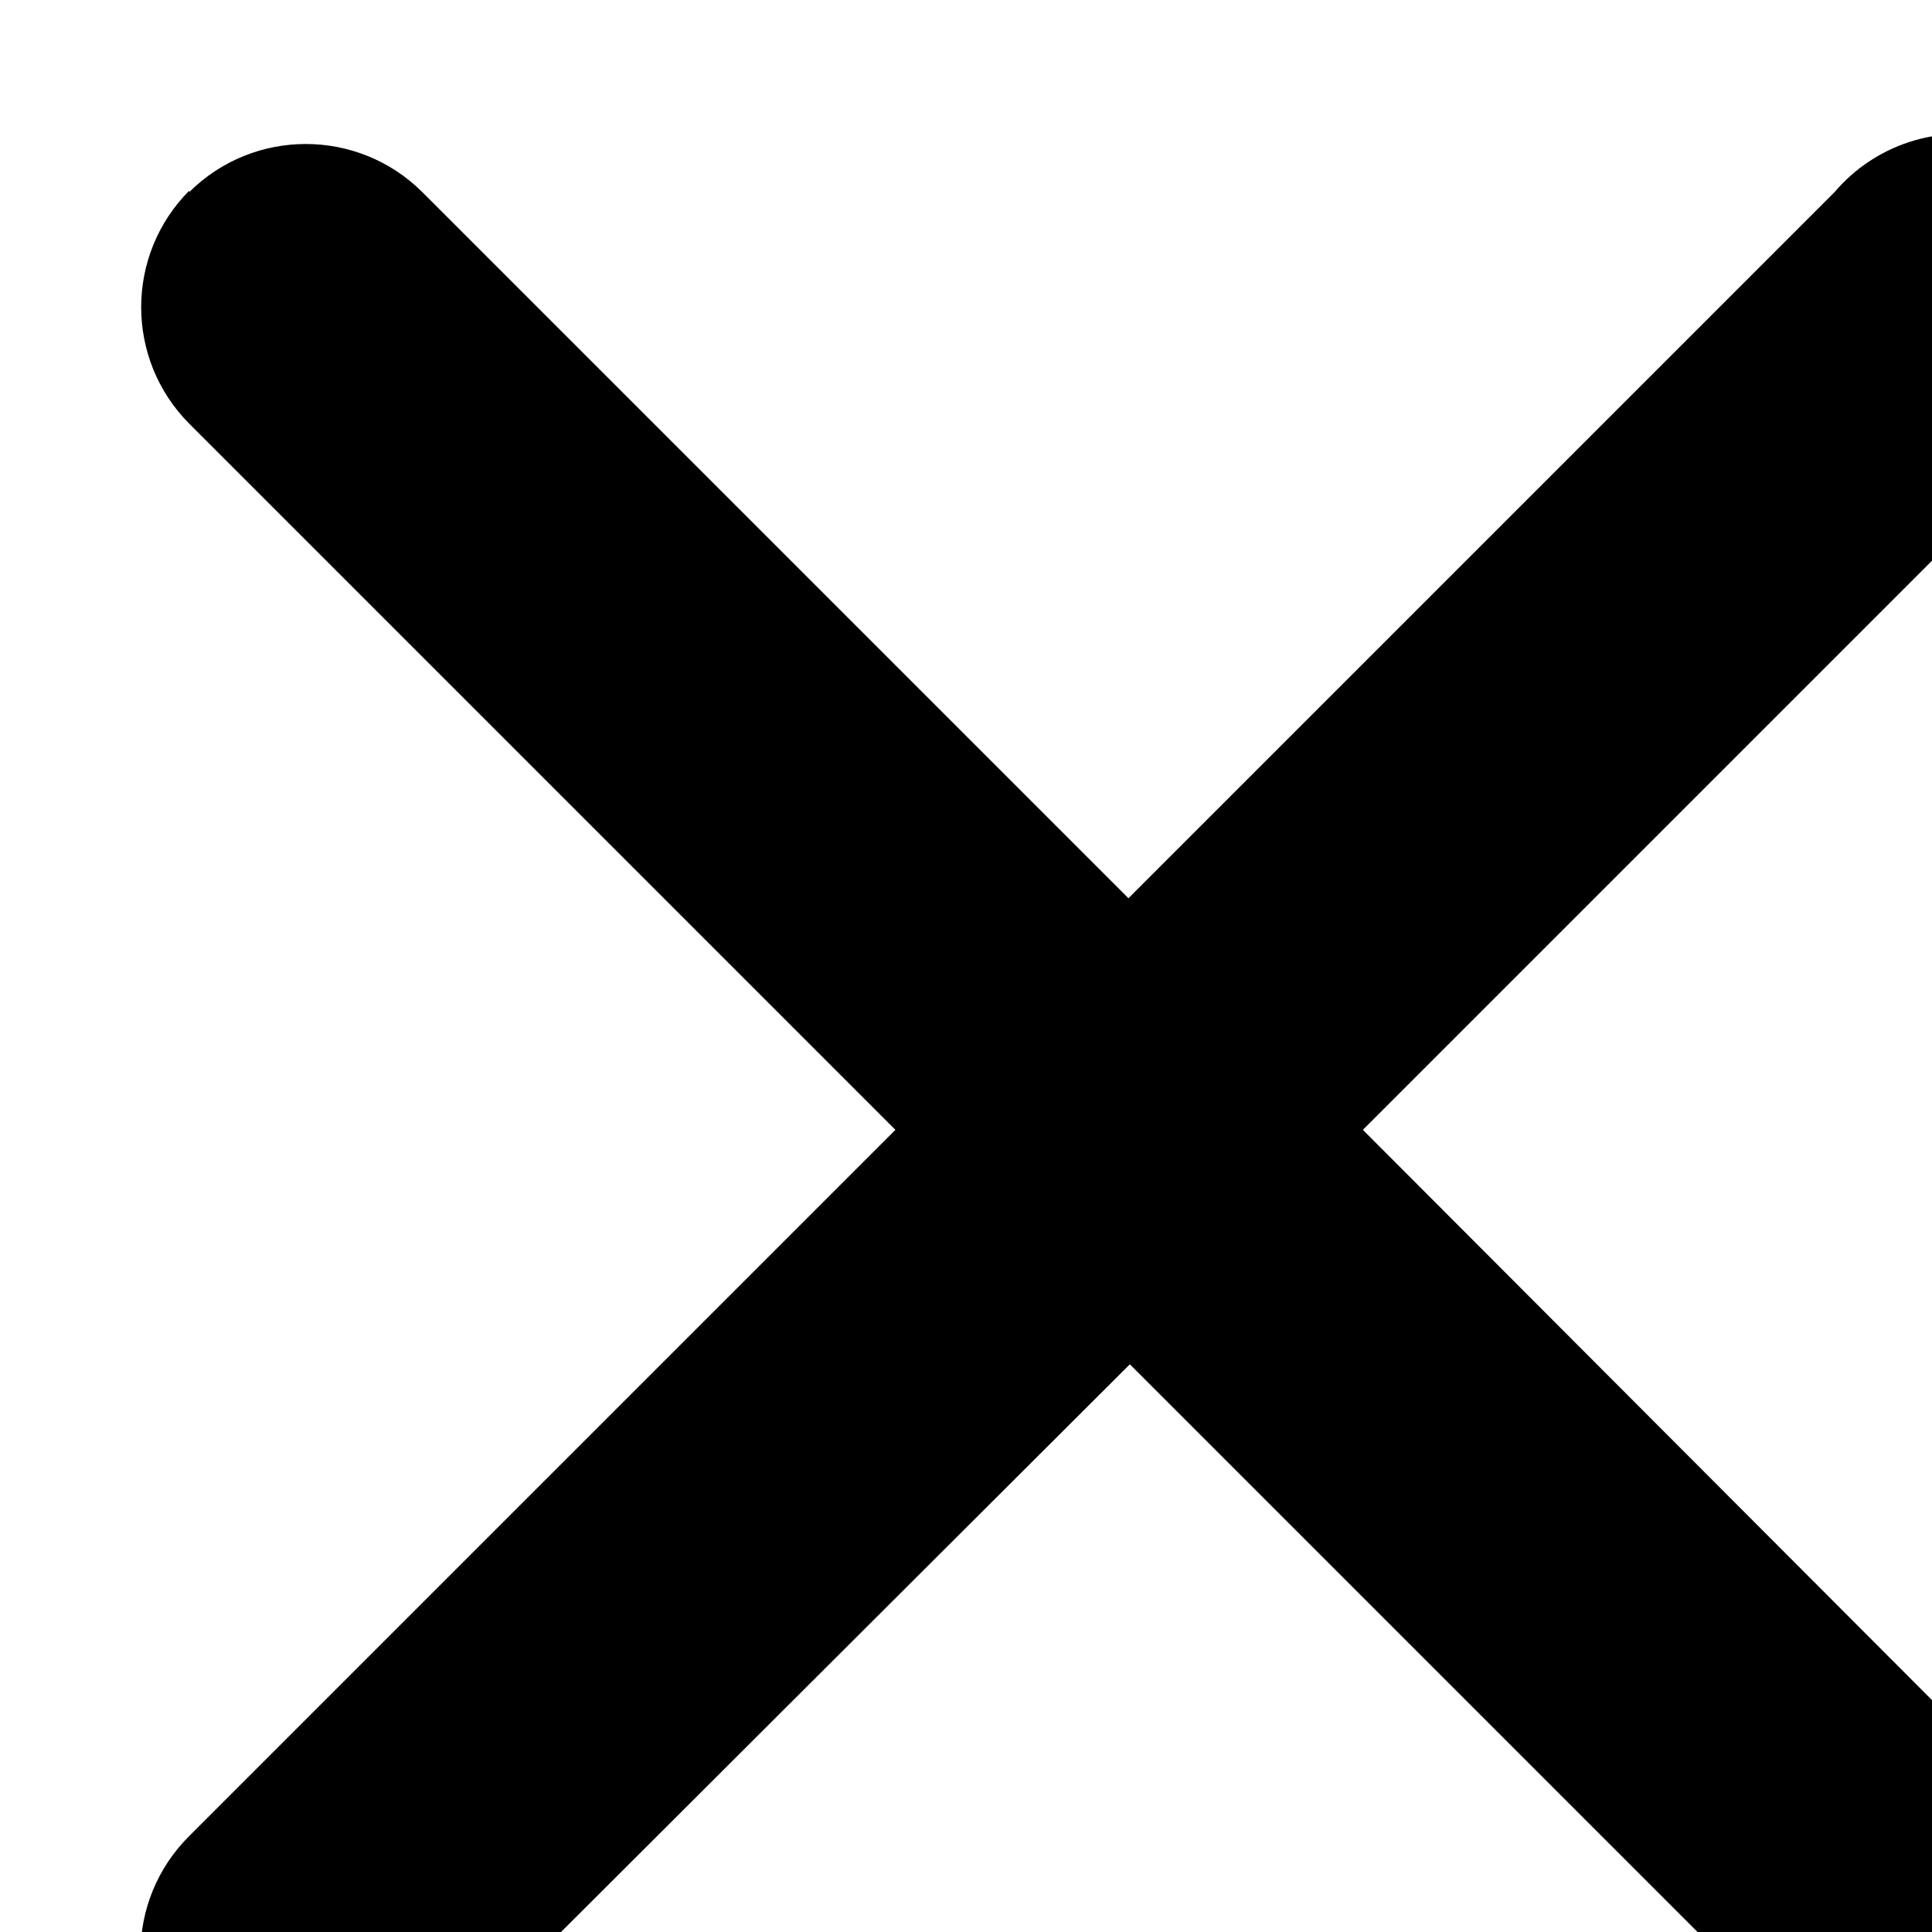
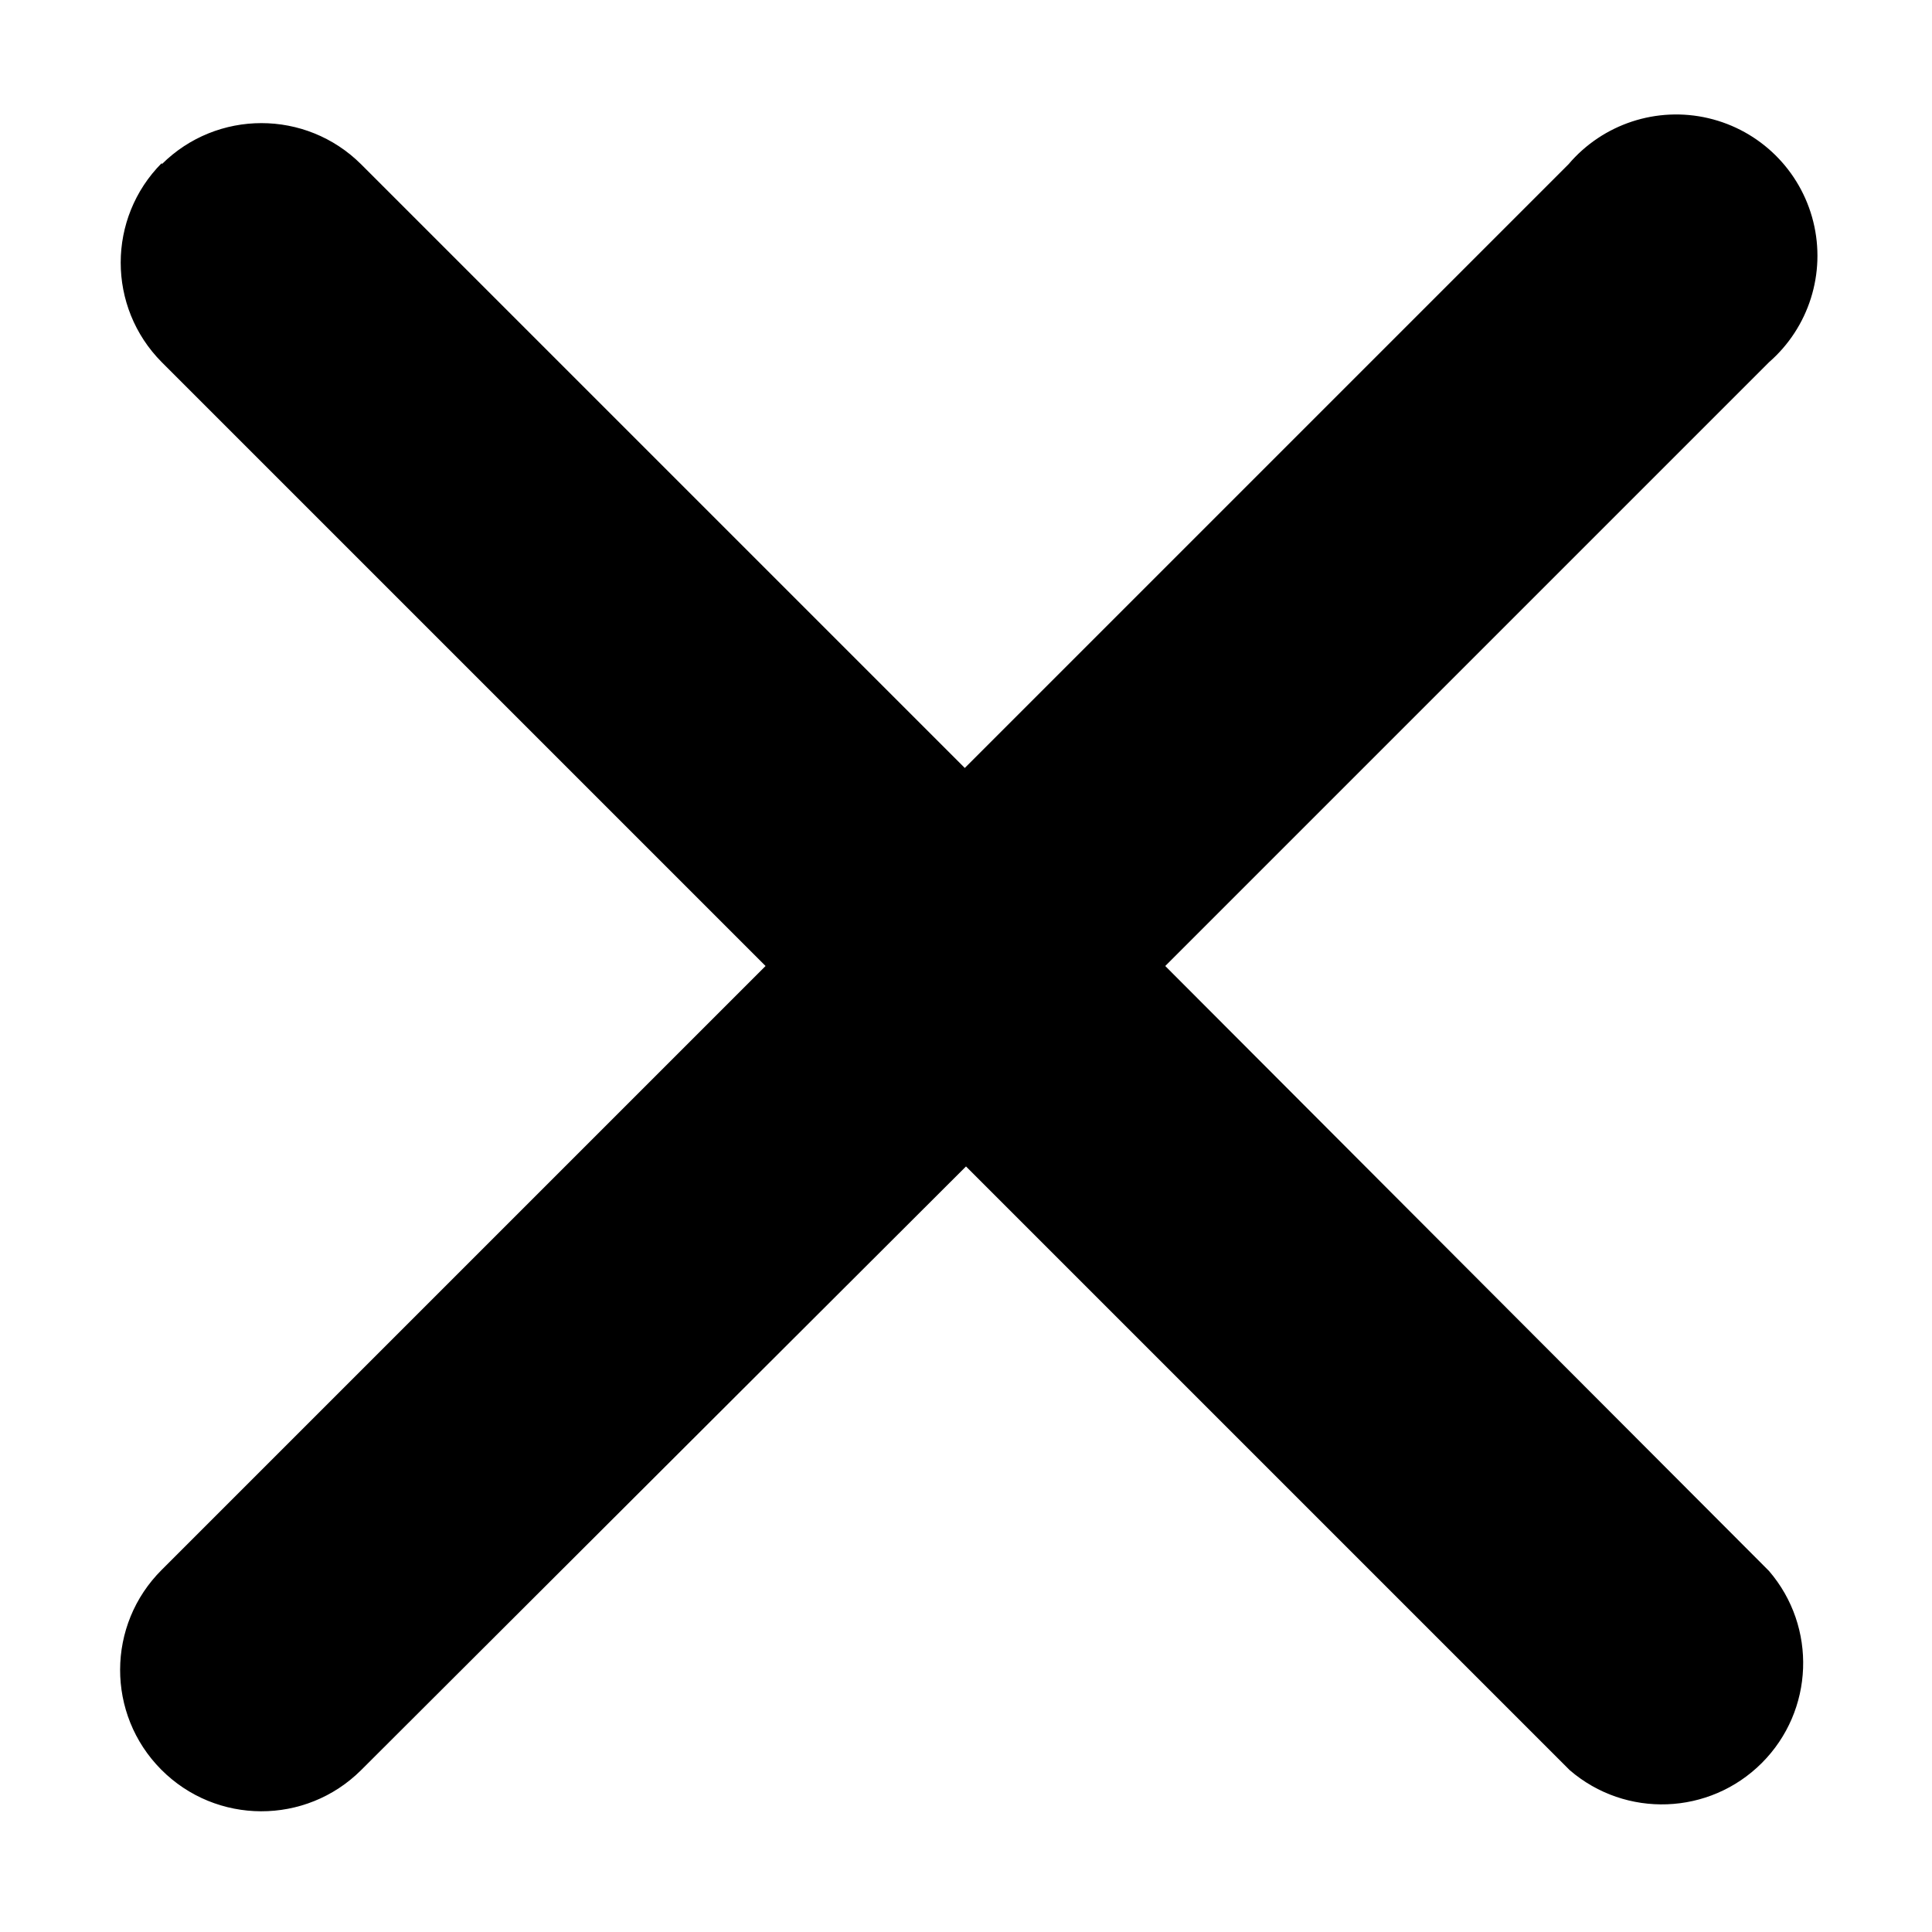
- <svg xmlns="http://www.w3.org/2000/svg">
+ <svg xmlns="http://www.w3.org/2000/svg" viewBox="0 0 16 16">
  <path fill-rule="evenodd" clip-rule="evenodd" d="M1.34 1.36a1.17 1.17 0 0 1 1.65 0l5 5 5-5A1.17 1.17 0 1 1 14.65 3l-5 5 5 5.01A1.17 1.17 0 0 1 13 14.66l-5-5-5.01 5A1.17 1.17 0 0 1 1.34 13l5-5-5-5a1.17 1.17 0 0 1 0-1.65Z" />
</svg>
